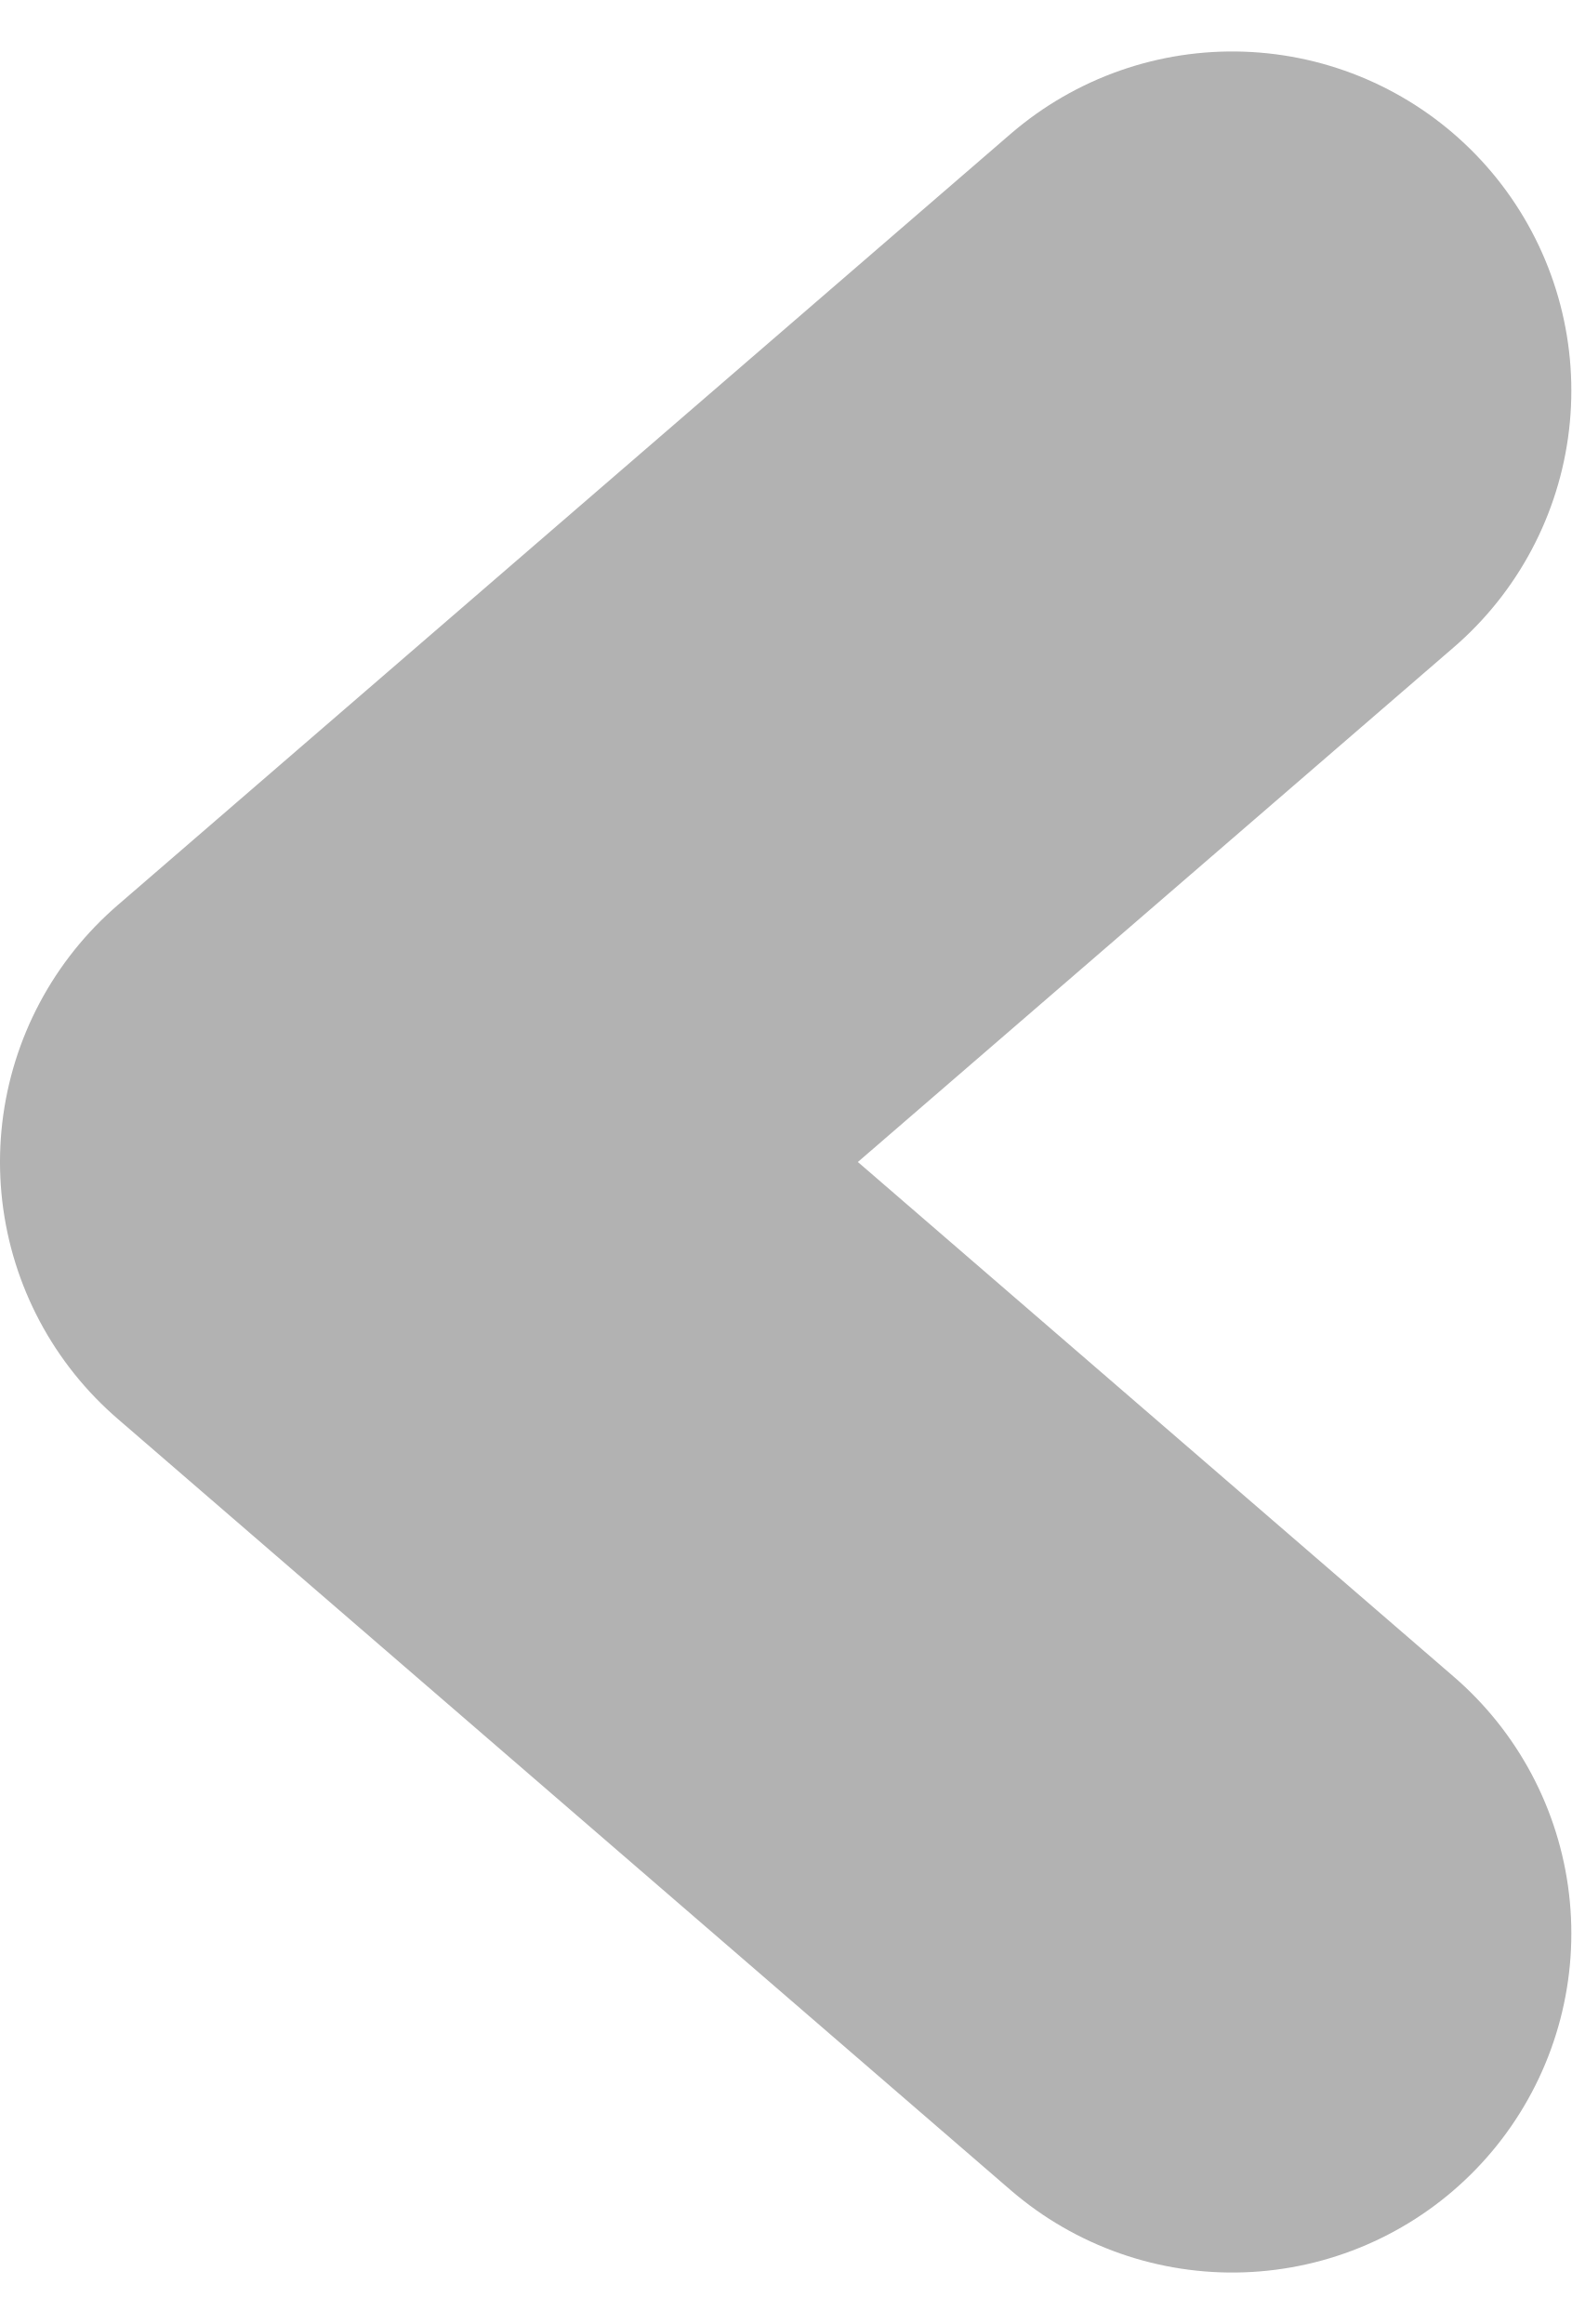
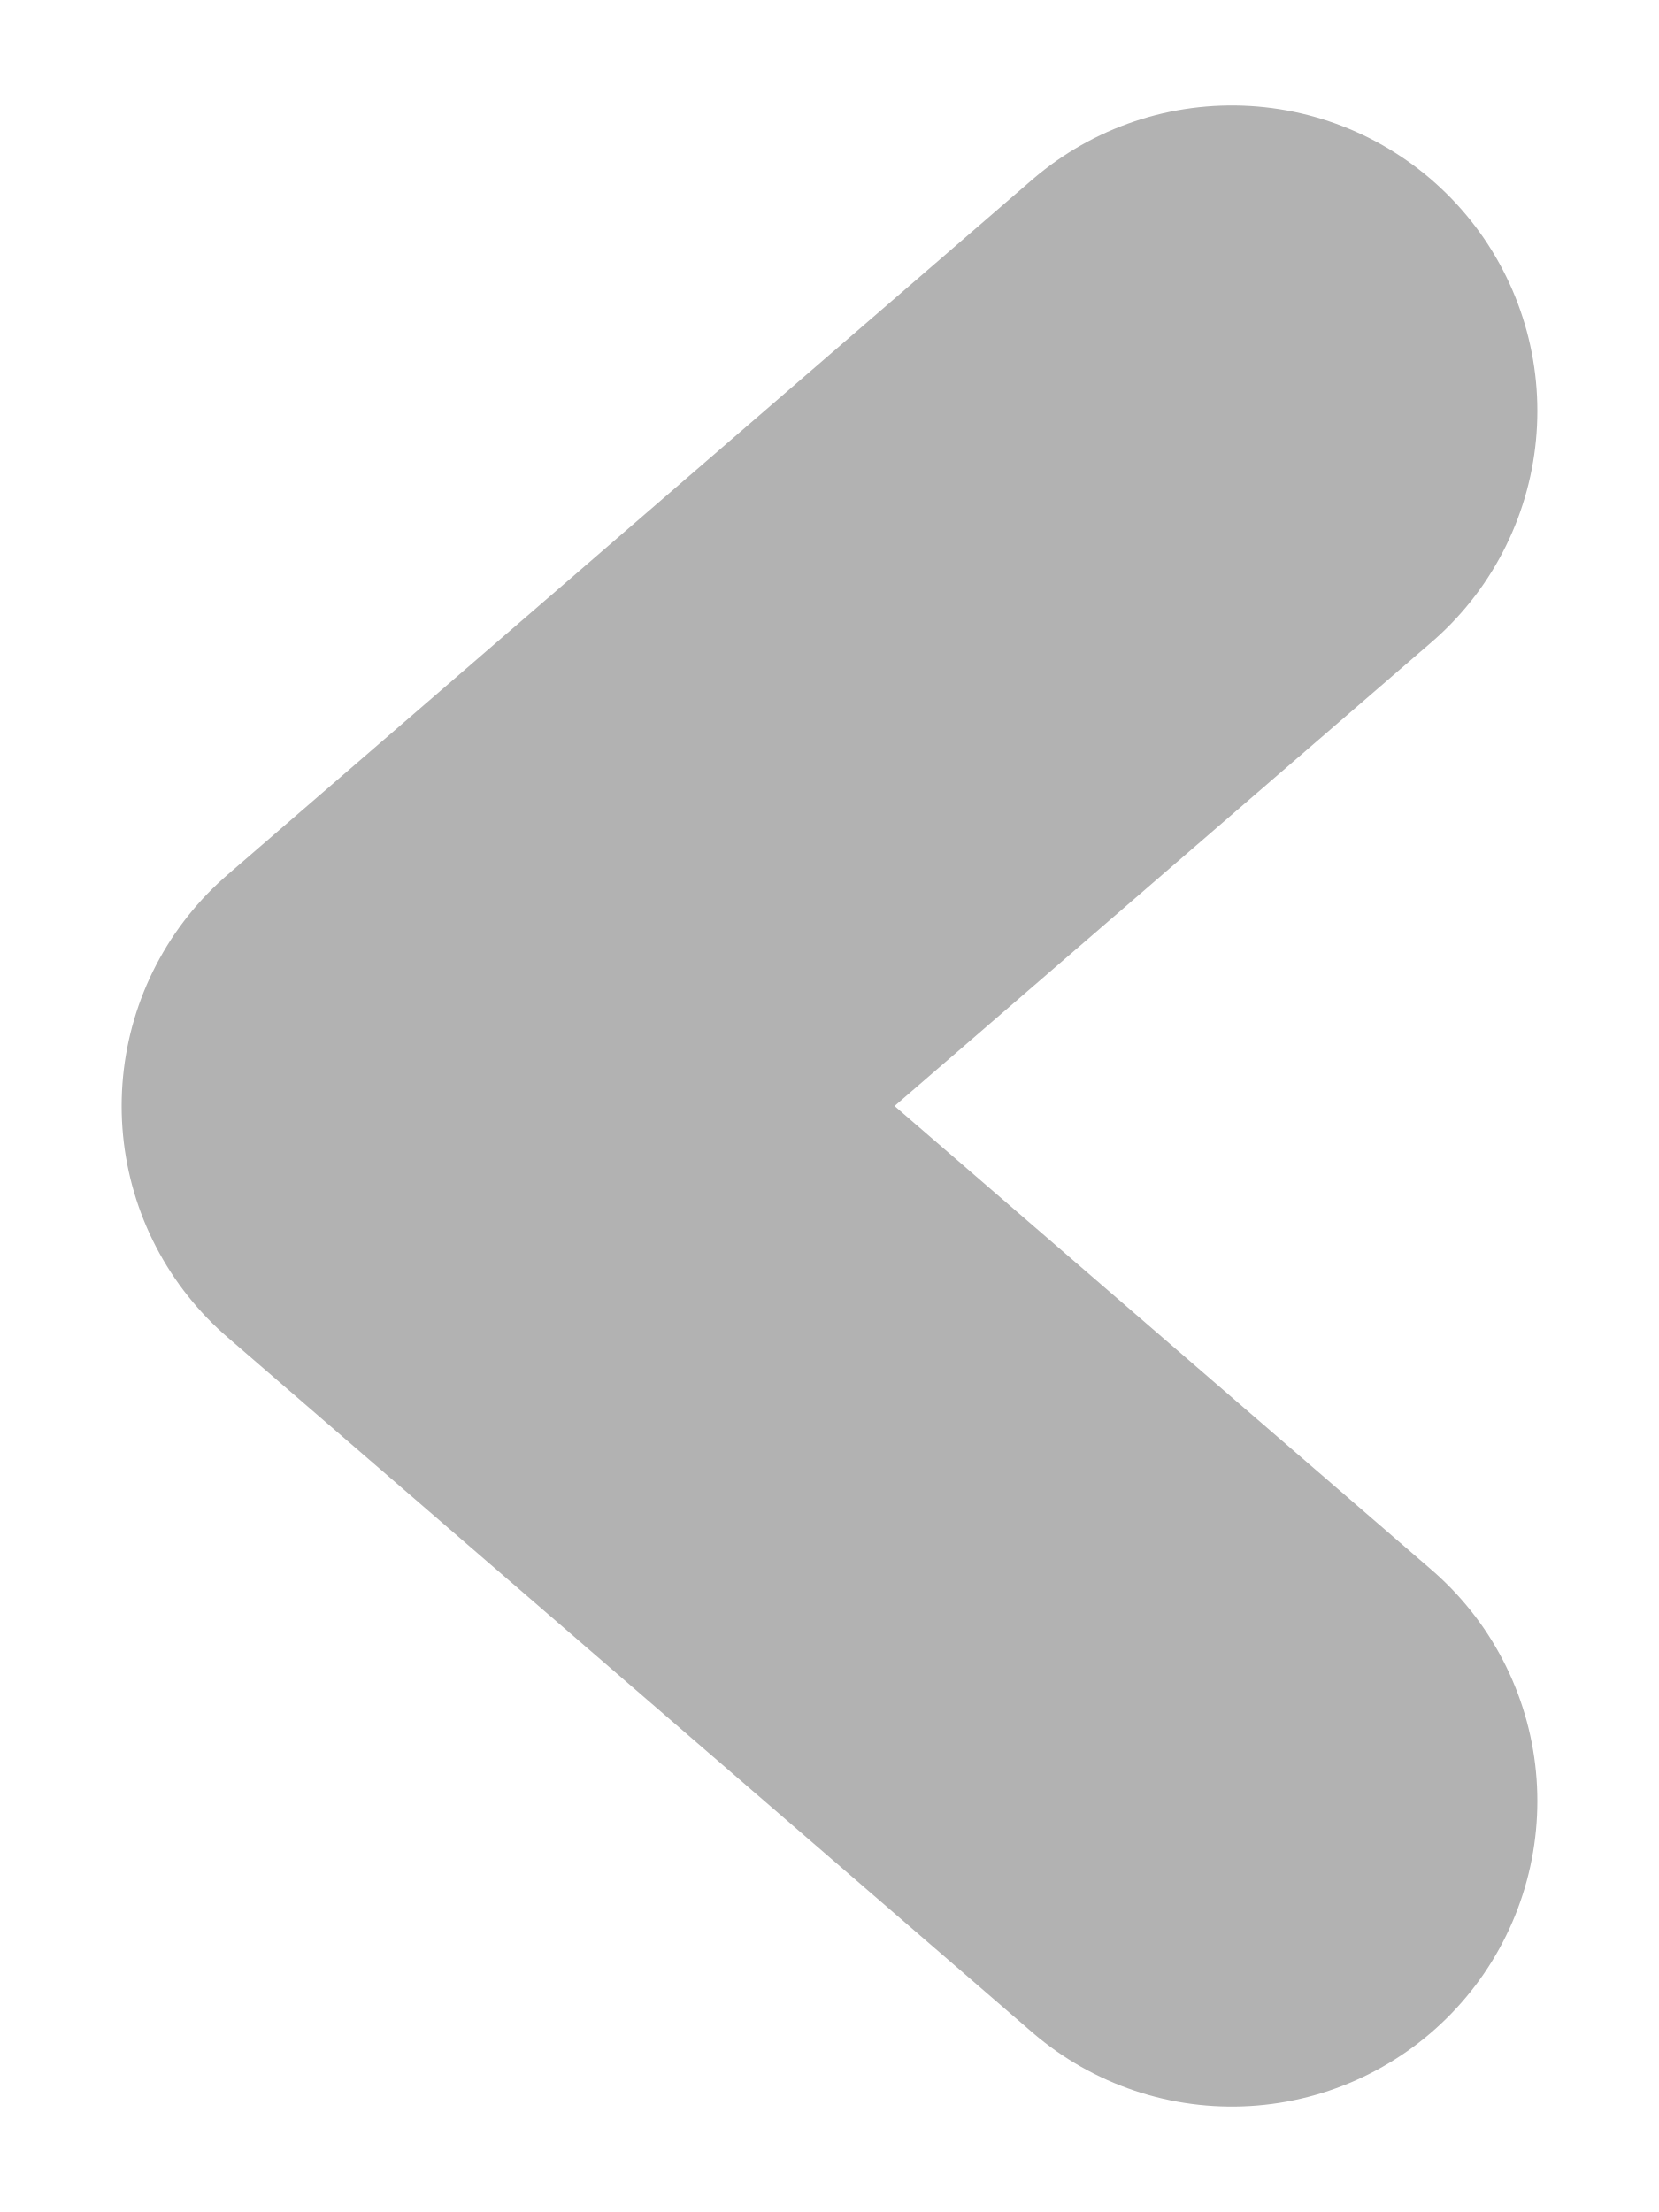
- <svg xmlns="http://www.w3.org/2000/svg" width="256" height="378.636" viewBox="0 0 67.733 100.181" version="1.1" id="svg1">
+ <svg xmlns="http://www.w3.org/2000/svg" width="300" height="400" viewBox="0 0 79.375 105.833" version="1.1" id="svg1">
  <defs id="defs1" />
  <g id="layer1">
-     <path style="fill:none;fill-opacity:1;stroke:#b2b2b2;stroke-width:29.235;stroke-linecap:round;stroke-linejoin:round;stroke-dasharray:none;stroke-opacity:1" d="M 53.116,83.345 14.617,50.09 53.116,16.836" id="path2" />
+     <path style="fill:none;fill-opacity:1;stroke:#b2b2b2;stroke-width:29.235;stroke-linecap:round;stroke-linejoin:round;stroke-dasharray:none;stroke-opacity:1" d="M 58.937,86.171 20.437,52.917 58.937,19.662" id="path2" />
  </g>
</svg>
